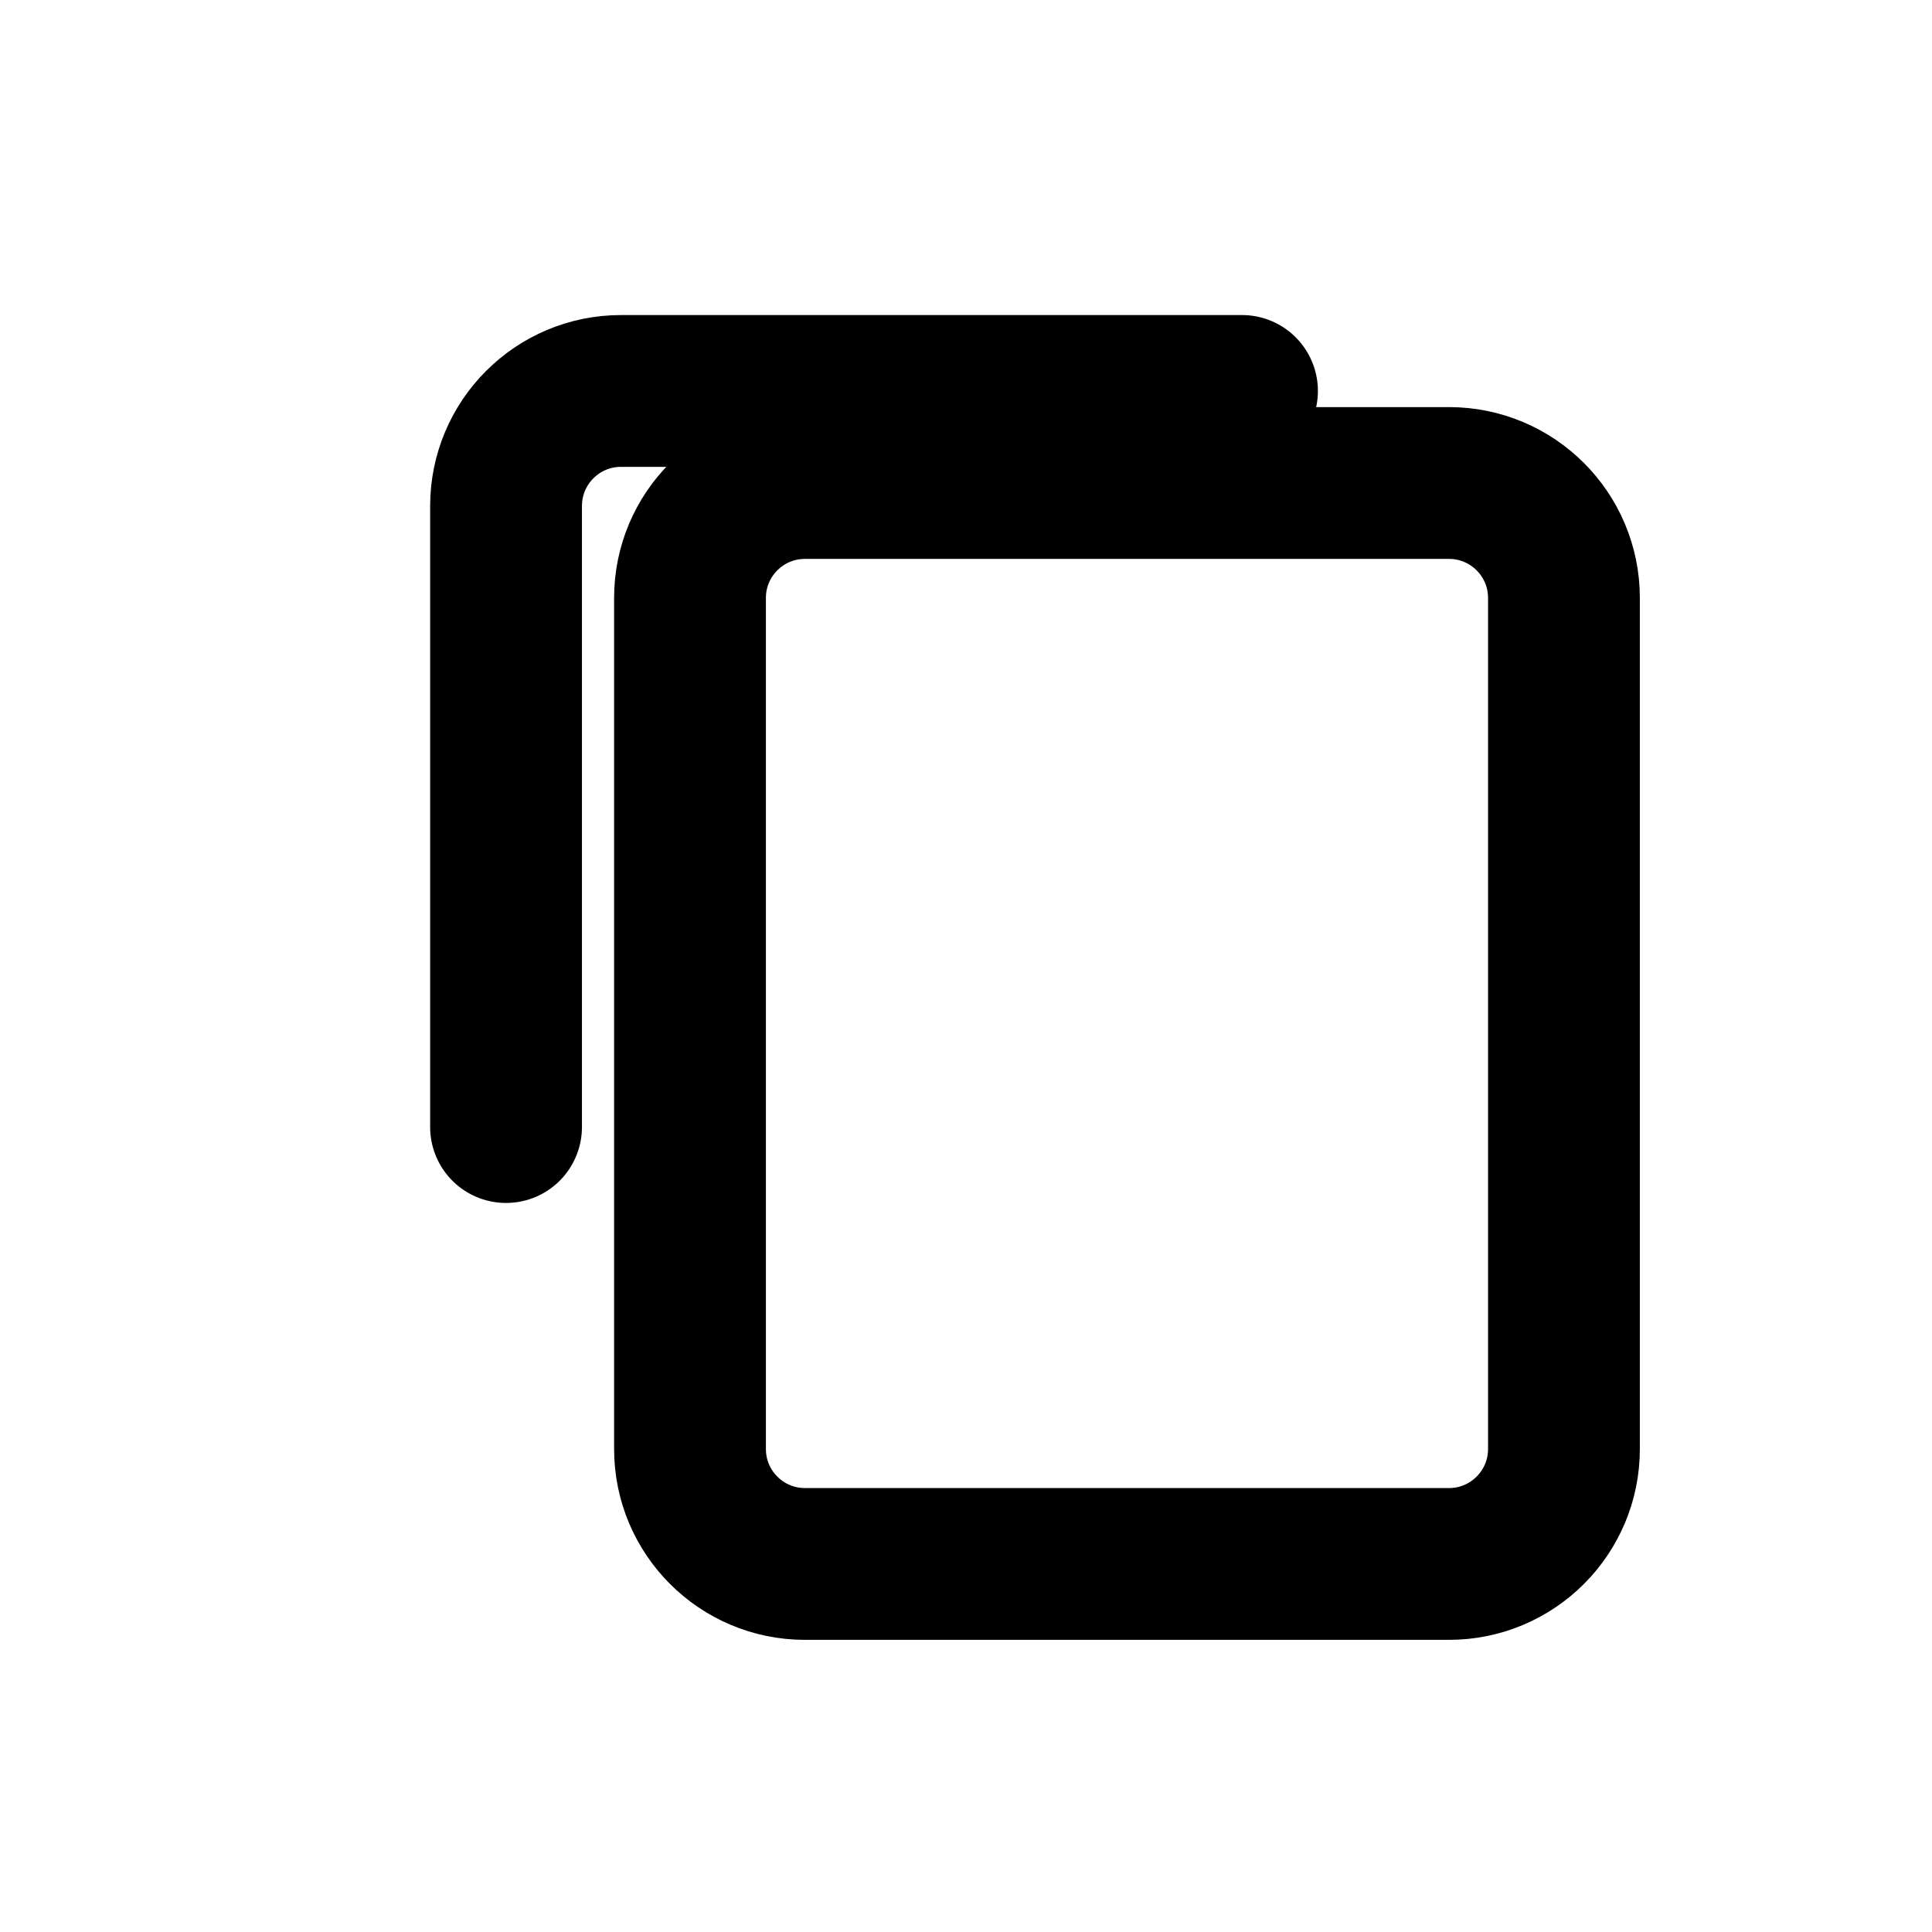
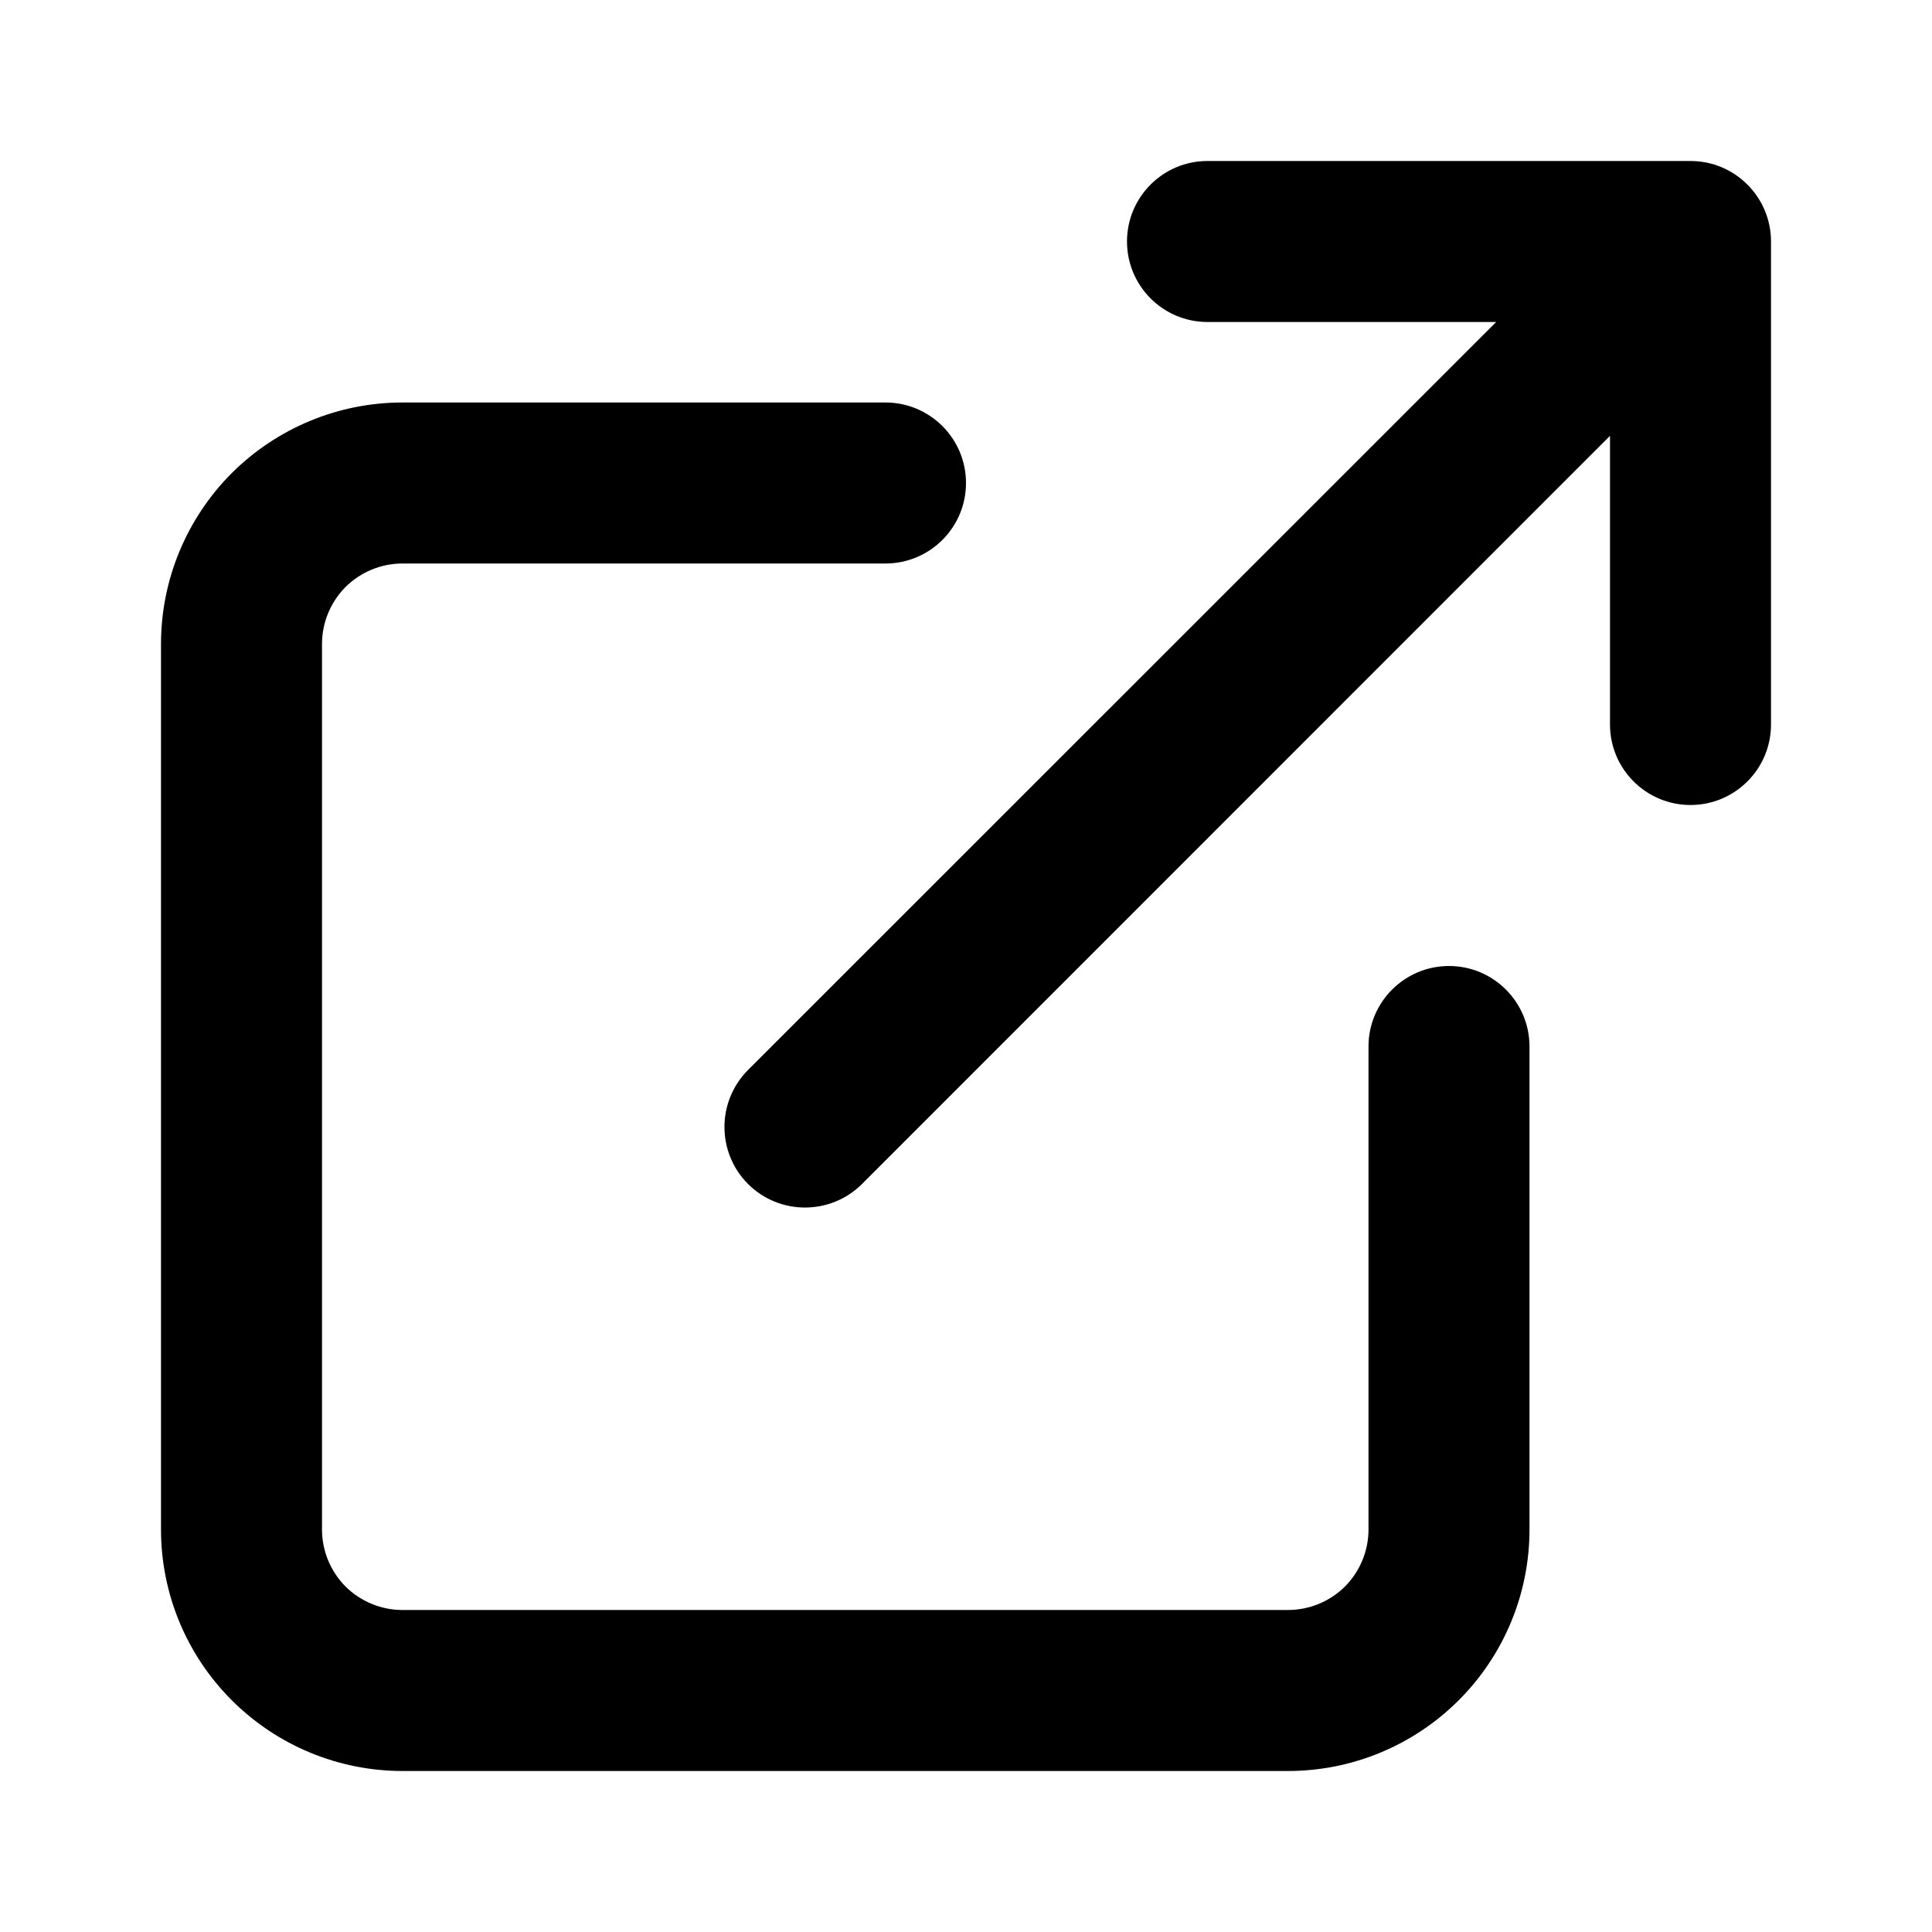
- <svg xmlns="http://www.w3.org/2000/svg" width="14" height="14" viewBox="0 0 14 14" fill="none">
-   <path d="M10.5 3.5H5.833C5.373 3.5 5 3.873 5 4.333V10.5C5 10.96 5.373 11.333 5.833 11.333H10.5C10.96 11.333 11.333 10.96 11.333 10.5V4.333C11.333 3.873 10.96 3.5 10.5 3.5Z" stroke="currentColor" stroke-width="1.1" stroke-linejoin="round" />
-   <path d="M3.667 8.167V3.667C3.667 3.206 4.04 2.833 4.5 2.833H9" stroke="currentColor" stroke-width="1.1" stroke-linecap="round" />
+ <svg xmlns="http://www.w3.org/2000/svg" width="12" height="12" viewBox="0 0 12 12" fill="none">
+   <path d="M1 9.5V4C1 3.602 1.158 3.221 1.439 2.939C1.721 2.658 2.102 2.5 2.5 2.5H5.5C5.776 2.5 6 2.724 6 3C6 3.276 5.776 3.5 5.5 3.5H2.5C2.367 3.5 2.24 3.553 2.146 3.646C2.053 3.74 2 3.867 2 4V9.5C2 9.633 2.053 9.76 2.146 9.854C2.24 9.947 2.367 10 2.5 10H8C8.133 10 8.26 9.947 8.354 9.854C8.447 9.76 8.5 9.633 8.5 9.5V6.5C8.5 6.224 8.724 6 9 6C9.276 6 9.5 6.224 9.5 6.5V9.5C9.5 9.898 9.342 10.279 9.061 10.56C8.779 10.842 8.398 11 8 11H2.5C2.102 11 1.721 10.842 1.439 10.56C1.158 10.279 1 9.898 1 9.5ZM11 4.5C11 4.776 10.776 5 10.5 5C10.224 5 10 4.776 10 4.5V2.707L5.354 7.354C5.158 7.549 4.842 7.549 4.646 7.354C4.451 7.158 4.451 6.842 4.646 6.646L9.293 2H7.5C7.224 2 7 1.776 7 1.5C7 1.224 7.224 1 7.5 1H10.5C10.776 1 11 1.224 11 1.5V4.5Z" fill="currentColor" />
</svg>
